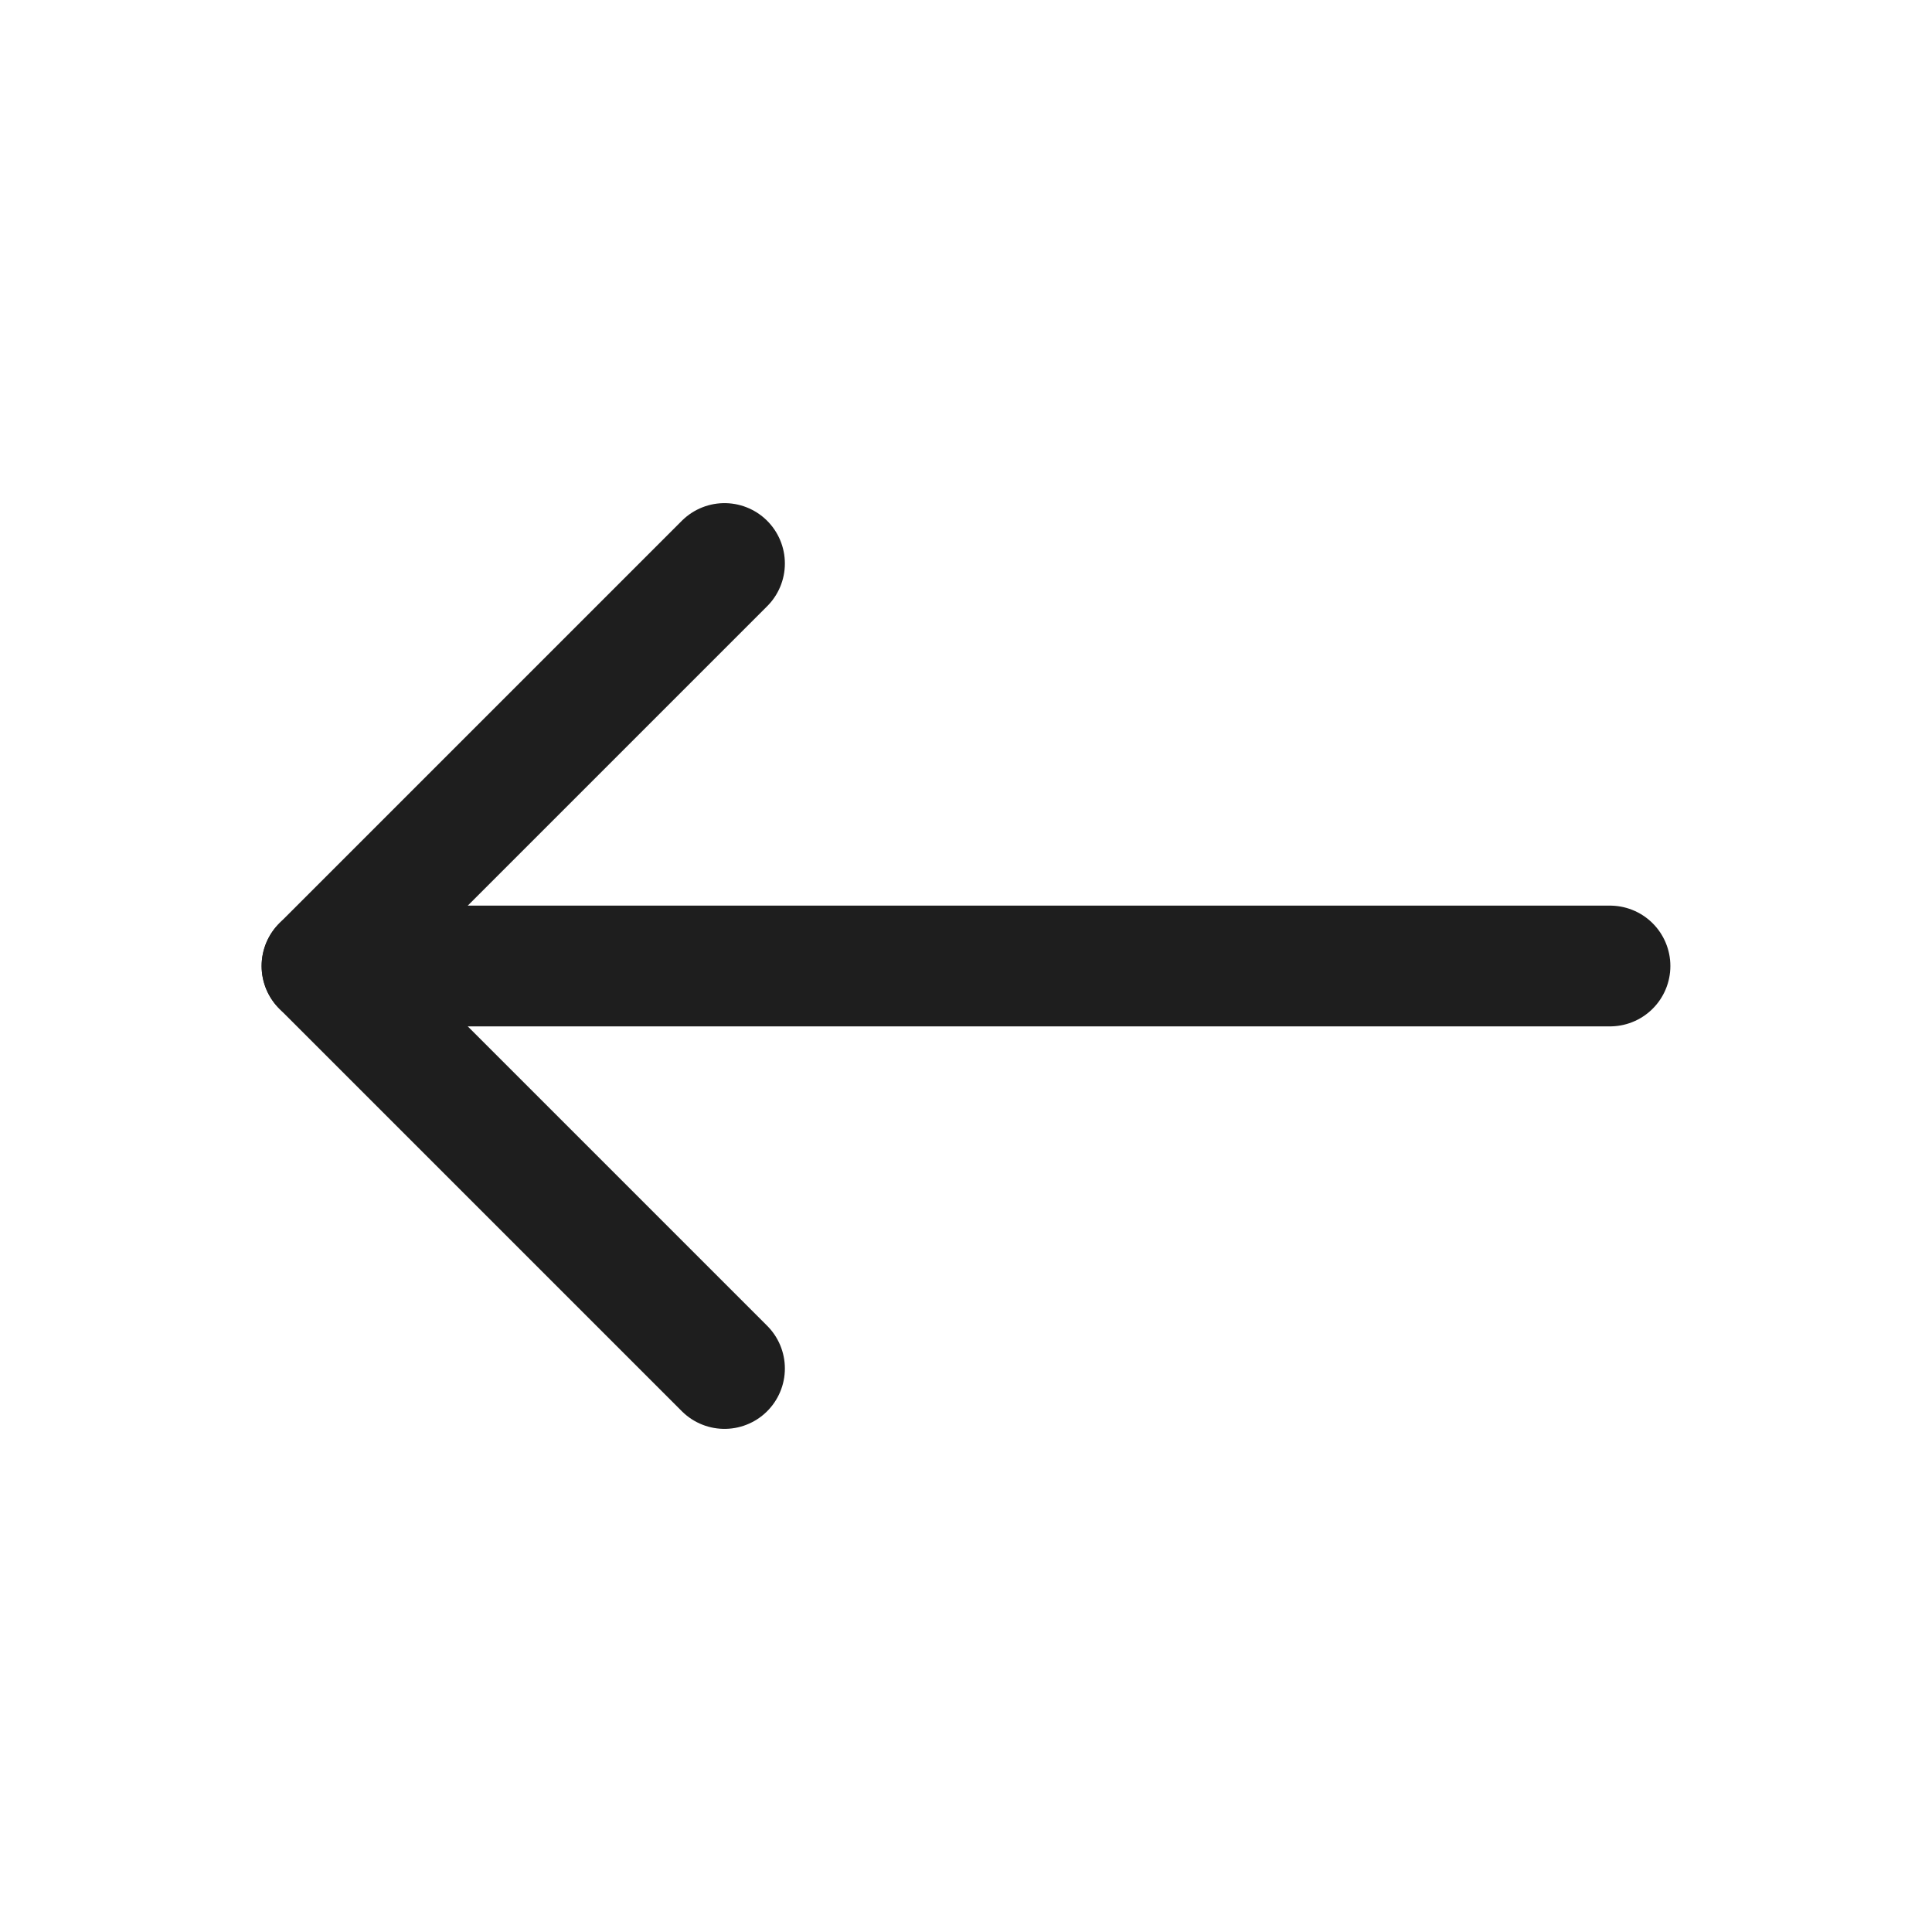
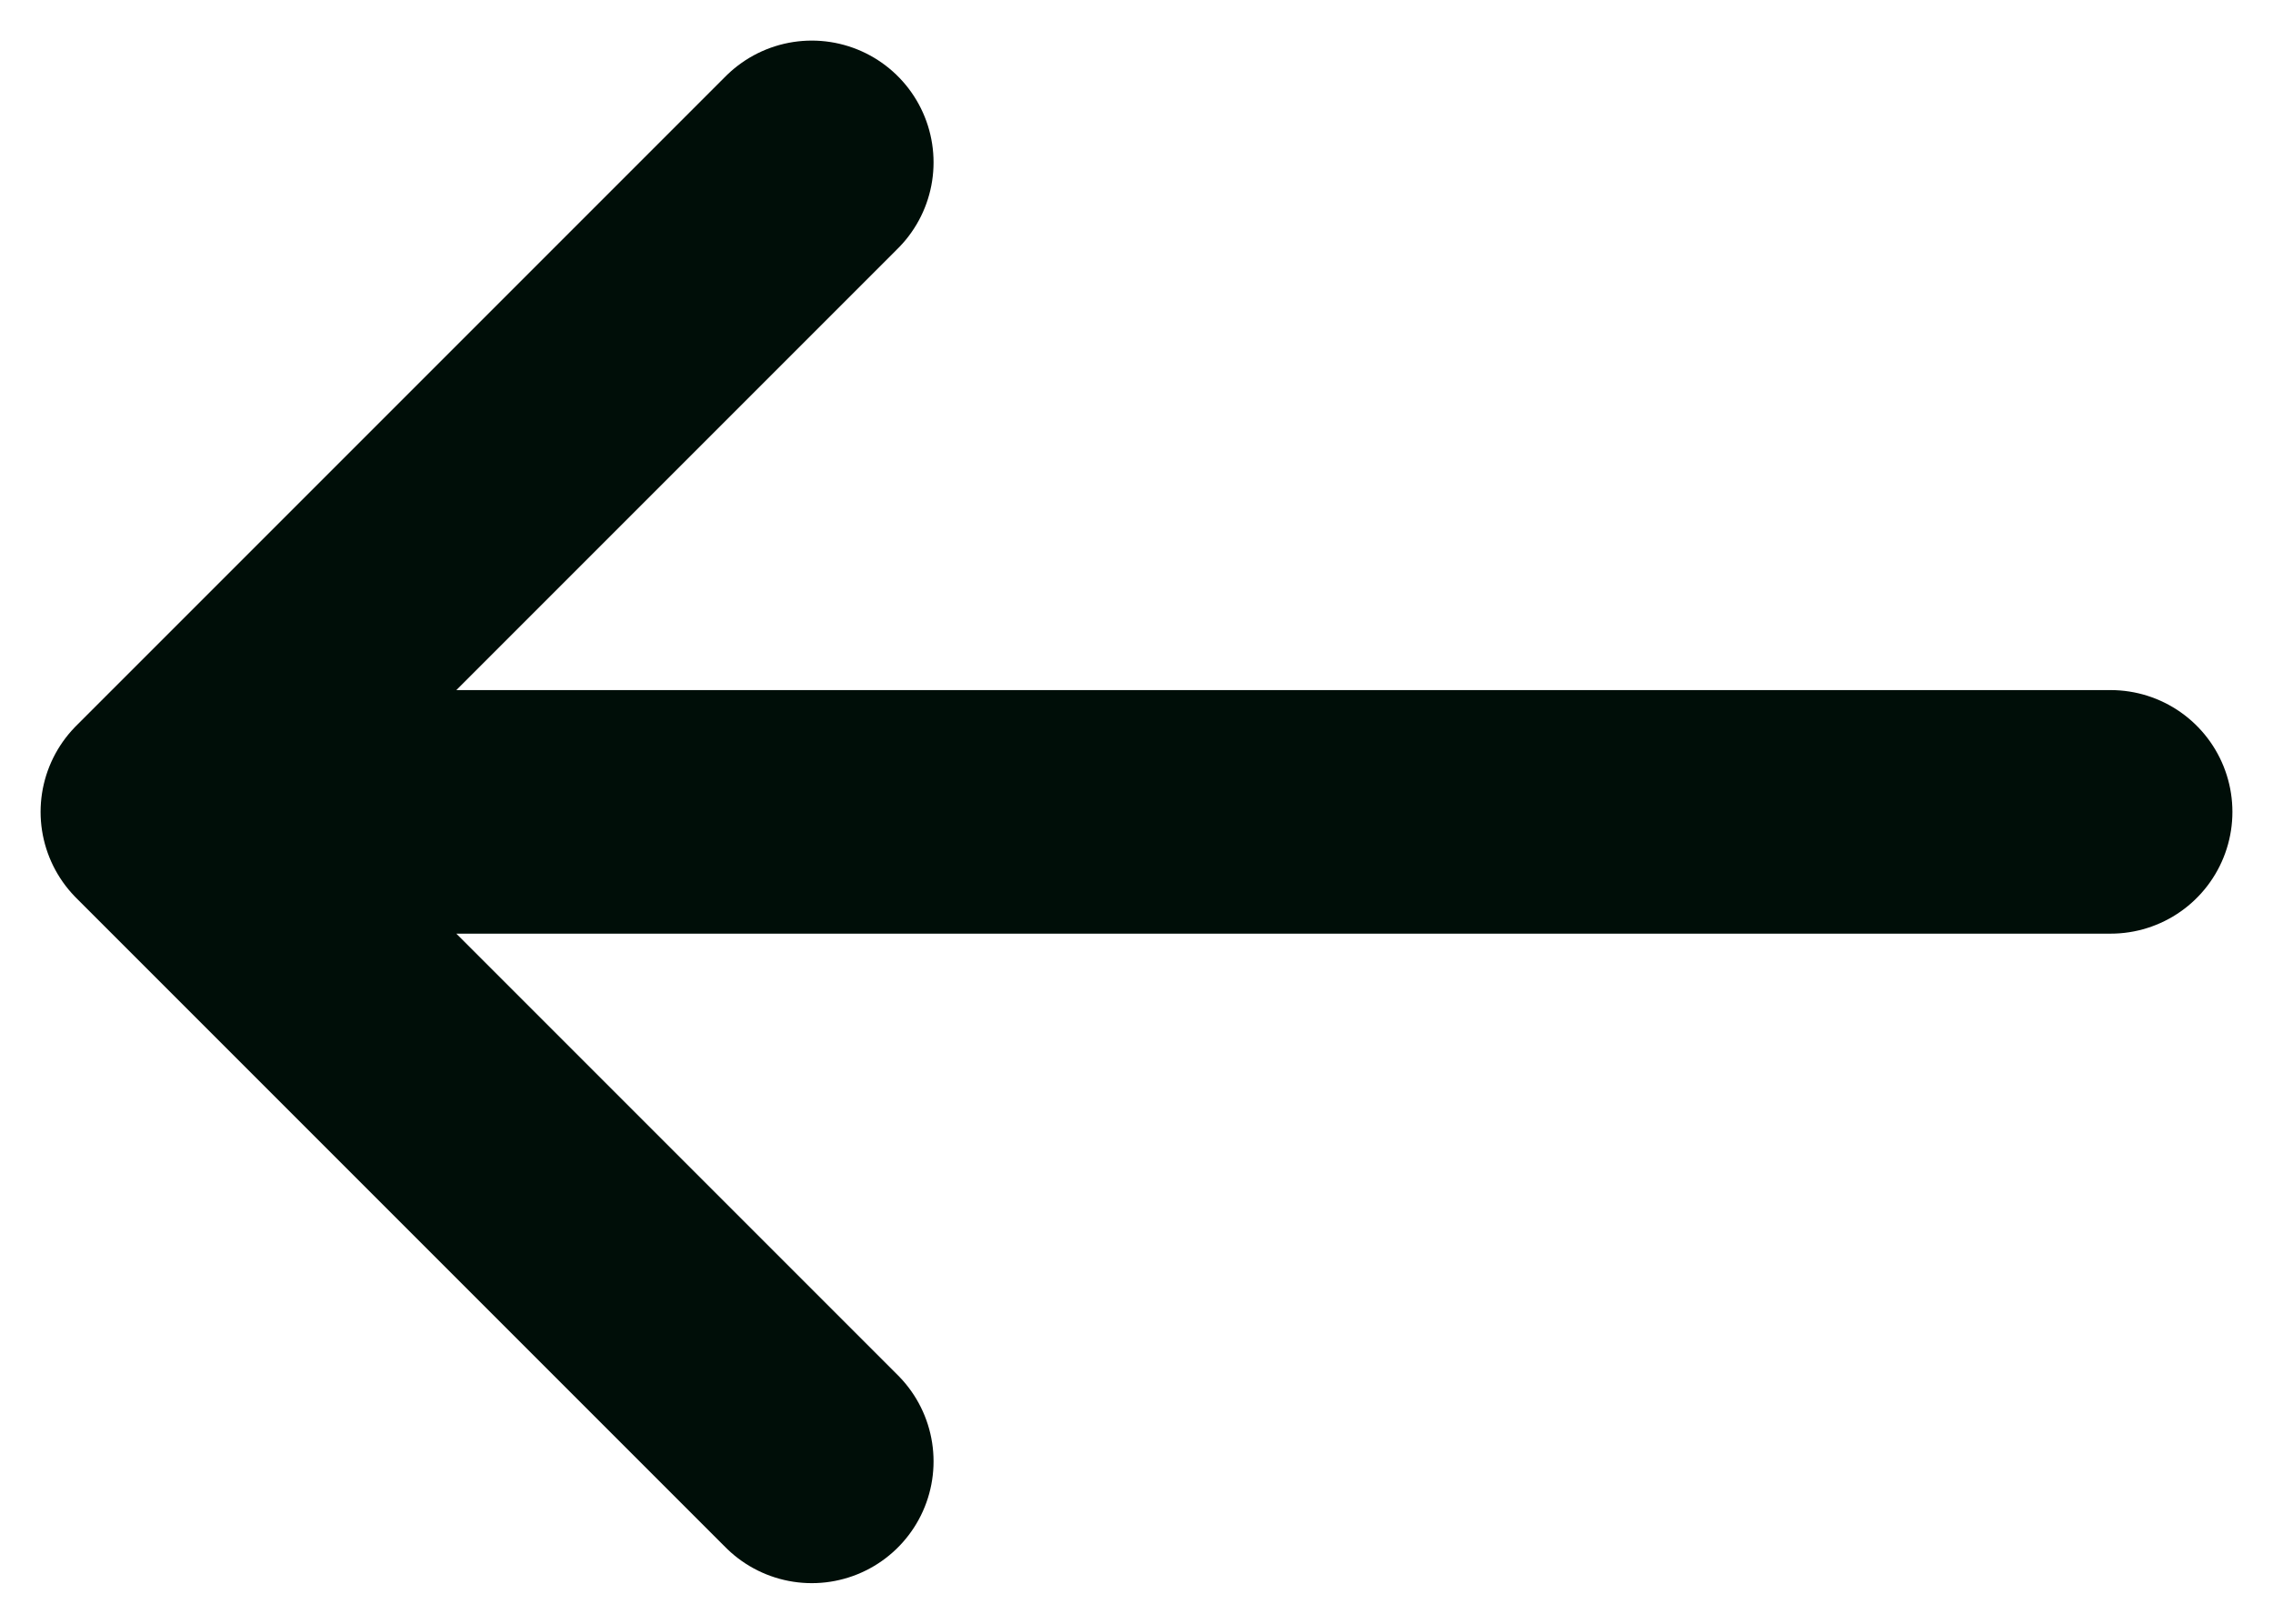
- <svg xmlns="http://www.w3.org/2000/svg" width="24" height="24" viewBox="0 0 24 24" fill="none">
-   <path d="M9 17L4 12L9 7" stroke="#1E1E1E" stroke-width="1.5" stroke-linecap="round" stroke-linejoin="round" />
-   <path d="M4 12L20 12" stroke="#1E1E1E" stroke-width="1.5" stroke-linecap="round" stroke-linejoin="round" />
+ <svg xmlns="http://www.w3.org/2000/svg" width="14" height="10" viewBox="0 0 14 10" fill="none">
+   <path d="M5 1L1 5M1 5L5 9M1 5L13 5" stroke="#000E08" stroke-width="1.5" stroke-linecap="round" stroke-linejoin="round" />
</svg>
